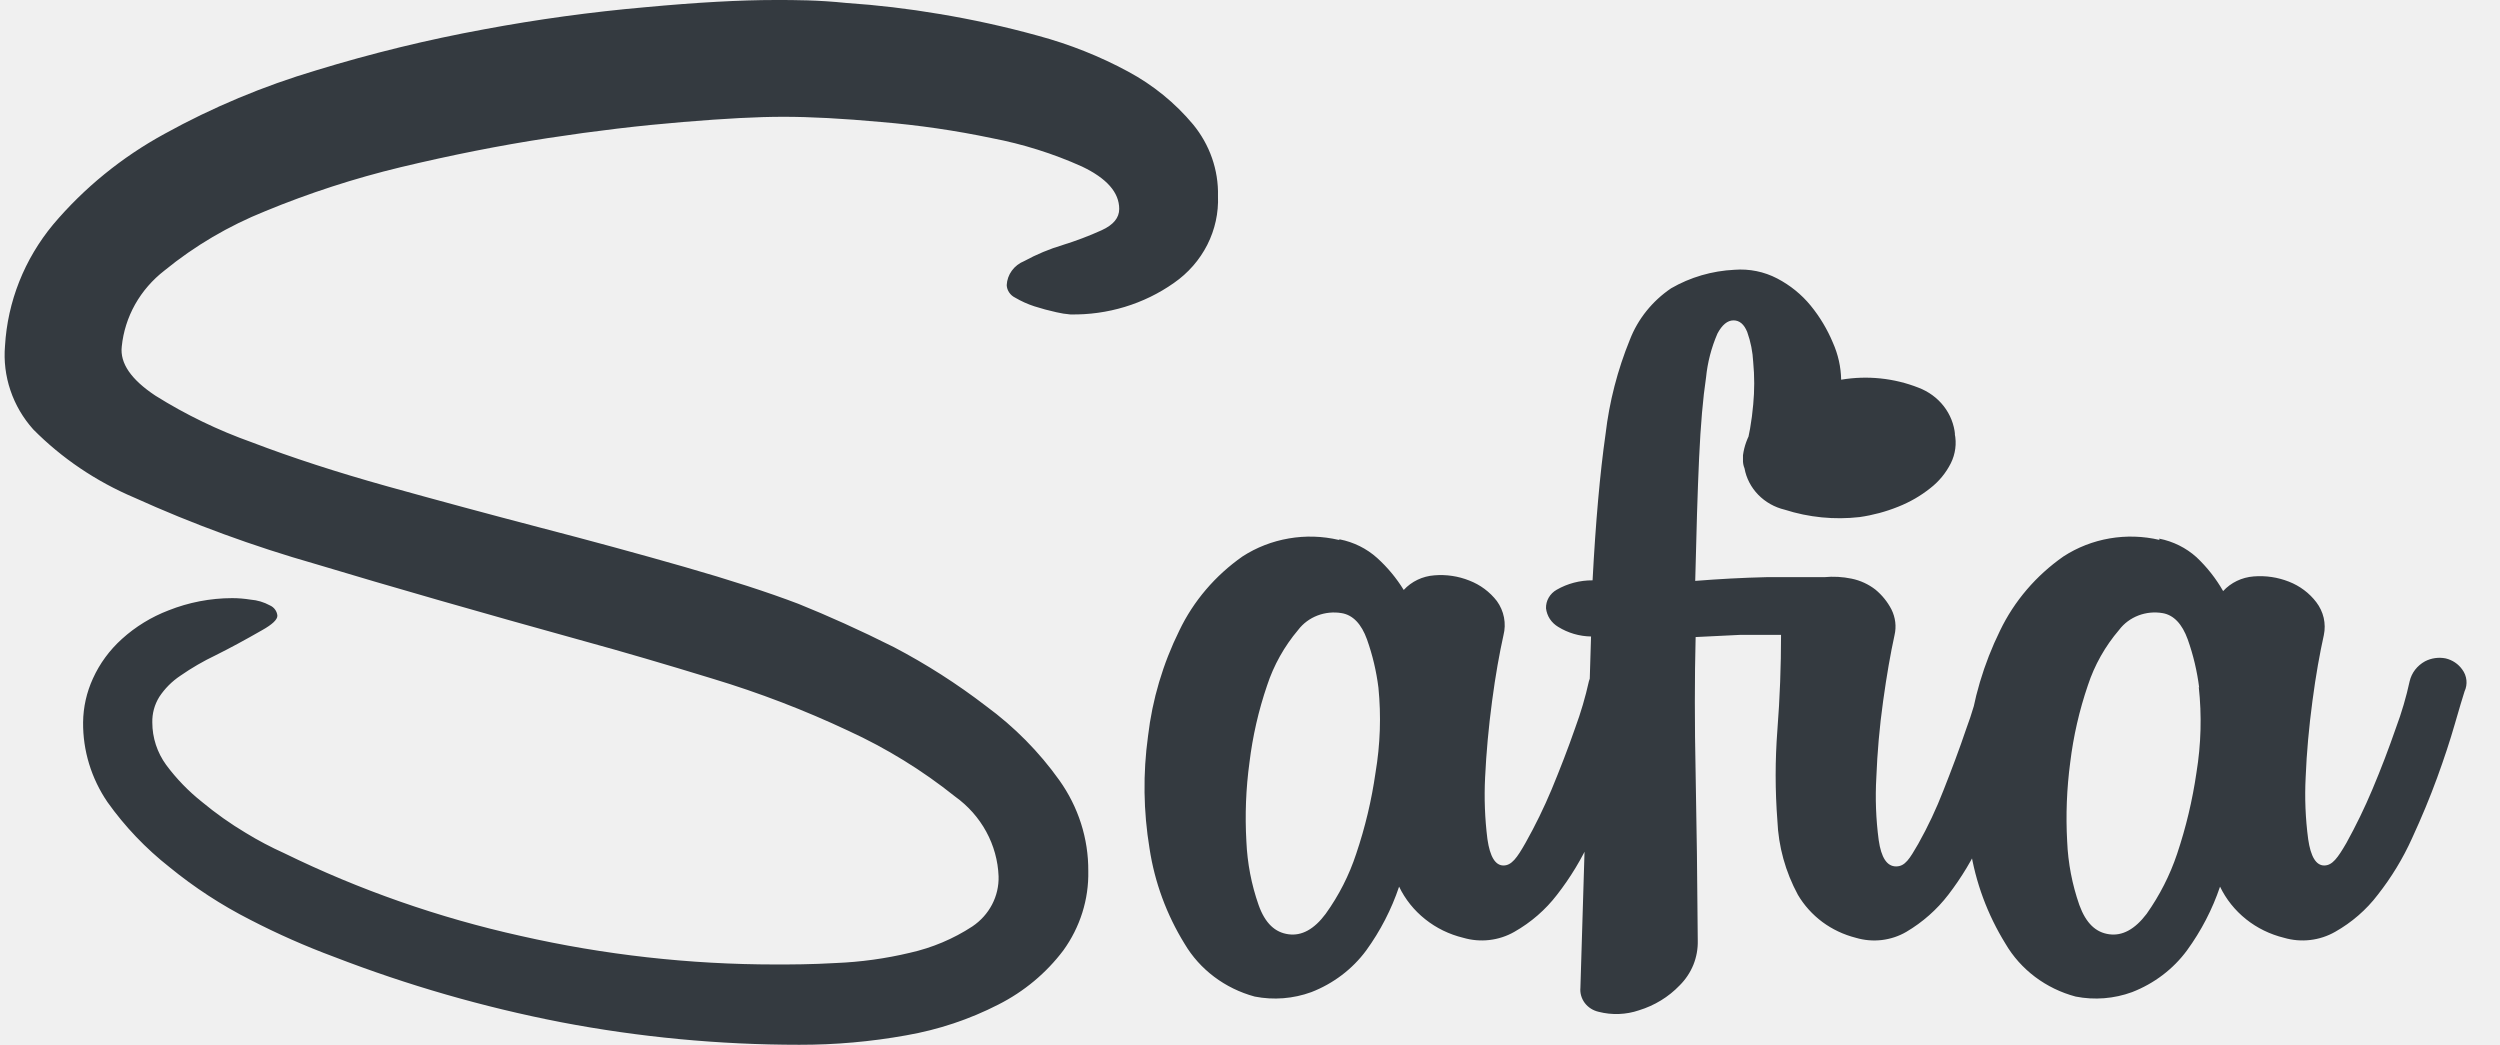
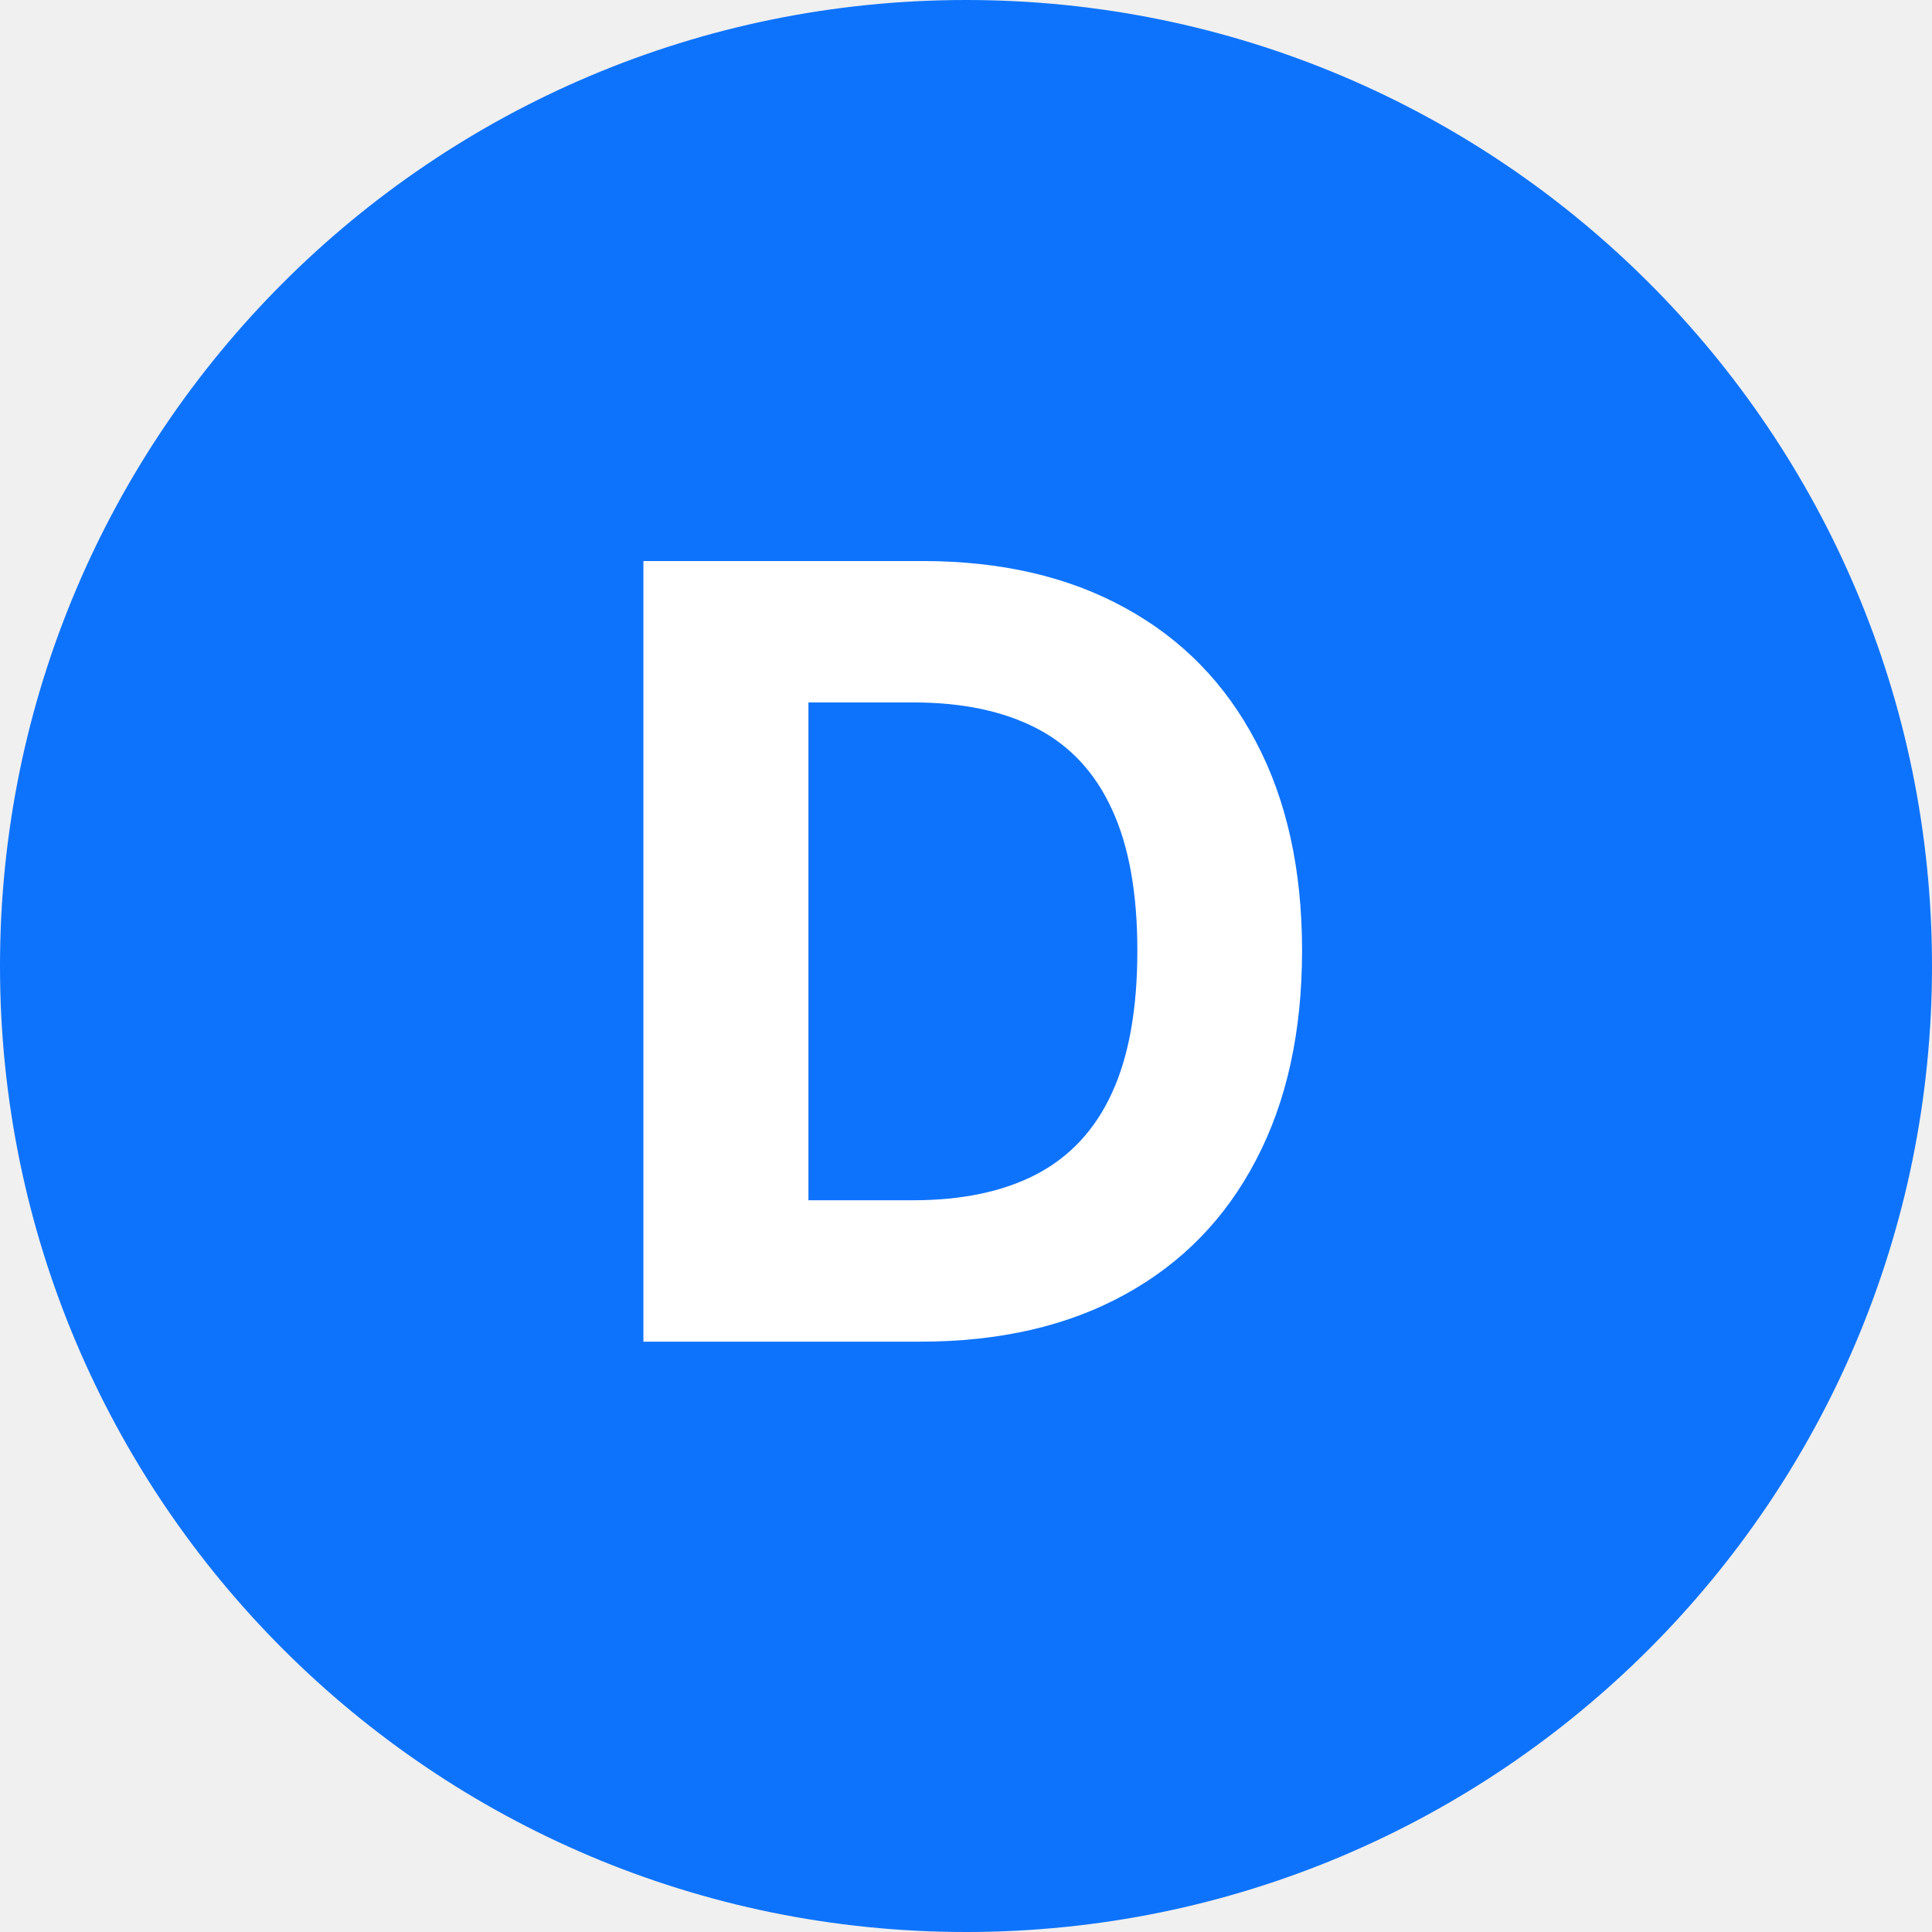
- <svg xmlns="http://www.w3.org/2000/svg" width="67" height="28" viewBox="0 0 67 28" fill="none">
-   <path d="M58.938 18.43C58.883 17.99 58.781 17.557 58.632 17.138C58.482 16.721 58.254 16.482 57.959 16.432C57.74 16.394 57.515 16.416 57.309 16.495C57.103 16.574 56.924 16.707 56.793 16.88C56.417 17.32 56.132 17.826 55.954 18.37C55.725 19.041 55.567 19.732 55.482 20.432C55.389 21.134 55.361 21.843 55.4 22.549C55.424 23.129 55.534 23.703 55.726 24.253C55.907 24.75 56.171 24.989 56.524 25.038C56.876 25.088 57.213 24.909 57.529 24.492C57.88 23.995 58.156 23.453 58.347 22.882C58.585 22.172 58.758 21.444 58.865 20.706C58.989 19.946 59.01 19.174 58.927 18.41L58.938 18.43ZM57.865 14.435C58.24 14.509 58.586 14.681 58.865 14.932C59.149 15.2 59.389 15.506 59.58 15.841C59.789 15.613 60.083 15.472 60.399 15.448C60.72 15.422 61.043 15.47 61.342 15.588C61.635 15.702 61.89 15.893 62.077 16.139C62.172 16.264 62.24 16.407 62.275 16.558C62.309 16.71 62.311 16.867 62.279 17.019C62.17 17.515 62.067 18.077 61.974 18.783C61.88 19.488 61.818 20.169 61.792 20.825C61.763 21.381 61.786 21.938 61.859 22.489C61.927 22.962 62.072 23.195 62.289 23.195C62.507 23.195 62.652 22.991 62.885 22.589C63.142 22.124 63.374 21.646 63.579 21.158C63.812 20.606 64.02 20.06 64.211 19.508C64.364 19.099 64.487 18.681 64.579 18.256C64.605 18.145 64.655 18.04 64.725 17.949C64.796 17.857 64.886 17.781 64.989 17.724C65.158 17.636 65.354 17.608 65.543 17.645C65.725 17.688 65.883 17.794 65.988 17.943C66.051 18.027 66.089 18.125 66.1 18.228C66.111 18.331 66.094 18.435 66.05 18.529C65.999 18.688 65.911 18.981 65.786 19.414C65.662 19.846 65.507 20.318 65.315 20.845C65.123 21.371 64.9 21.908 64.641 22.47C64.399 23.006 64.091 23.513 63.724 23.98C63.418 24.383 63.028 24.721 62.58 24.974C62.376 25.09 62.149 25.165 61.913 25.192C61.678 25.22 61.439 25.199 61.212 25.133C60.838 25.041 60.489 24.871 60.193 24.634C59.896 24.396 59.658 24.098 59.497 23.762C59.292 24.37 58.993 24.946 58.611 25.471C58.243 25.971 57.732 26.359 57.14 26.589C56.658 26.766 56.133 26.808 55.627 26.708C55.232 26.603 54.862 26.423 54.539 26.18C54.217 25.937 53.947 25.635 53.747 25.292C53.263 24.509 52.943 23.643 52.804 22.743C52.642 21.744 52.628 20.729 52.763 19.727C52.88 18.747 53.163 17.792 53.602 16.899C53.982 16.109 54.567 15.425 55.301 14.912C55.674 14.67 56.096 14.505 56.54 14.429C56.983 14.353 57.438 14.367 57.876 14.47L57.865 14.435ZM52.385 11.612C52.443 11.884 52.406 12.167 52.281 12.417C52.151 12.675 51.964 12.903 51.732 13.083C51.473 13.29 51.183 13.457 50.872 13.58C50.54 13.714 50.192 13.807 49.836 13.858C49.16 13.935 48.476 13.867 47.831 13.66C47.559 13.595 47.312 13.456 47.12 13.259C46.929 13.062 46.801 12.817 46.753 12.552C46.722 12.477 46.708 12.398 46.712 12.318V12.199C46.745 11.958 46.829 11.726 46.959 11.517C47.089 11.309 47.262 11.128 47.468 10.986C47.983 10.616 48.584 10.372 49.219 10.276H49.338C49.345 10.334 49.345 10.392 49.338 10.45C49.334 10.509 49.334 10.569 49.338 10.629C49.28 10.976 49.11 11.298 48.851 11.548C48.602 11.805 48.312 12.023 47.992 12.194C47.738 12.336 47.461 12.437 47.173 12.492C46.929 12.527 46.79 12.492 46.764 12.313V12.194C46.764 12.169 46.764 12.154 46.764 12.154C46.764 12.154 46.764 12.154 46.764 12.119C46.874 11.7 46.949 11.273 46.986 10.842C47.022 10.464 47.022 10.083 46.986 9.704C46.972 9.43 46.919 9.159 46.826 8.899C46.743 8.691 46.619 8.586 46.458 8.586C46.297 8.586 46.152 8.706 46.028 8.939C45.865 9.315 45.762 9.712 45.722 10.117C45.639 10.668 45.577 11.384 45.536 12.273C45.495 13.163 45.463 14.261 45.432 15.568C46.059 15.518 46.696 15.483 47.334 15.468H48.888C49.133 15.444 49.382 15.458 49.623 15.508C49.857 15.556 50.075 15.657 50.261 15.801C50.44 15.949 50.586 16.13 50.691 16.333C50.798 16.548 50.828 16.791 50.773 17.024C50.665 17.52 50.566 18.082 50.468 18.788C50.369 19.493 50.312 20.174 50.286 20.83C50.254 21.392 50.275 21.956 50.349 22.514C50.416 22.986 50.571 23.22 50.815 23.22C51.058 23.22 51.177 23.016 51.41 22.614C51.669 22.152 51.894 21.674 52.084 21.183C52.302 20.631 52.509 20.084 52.695 19.533C52.848 19.124 52.971 18.706 53.063 18.281C53.09 18.17 53.14 18.066 53.211 17.974C53.281 17.883 53.37 17.806 53.472 17.749C53.642 17.661 53.838 17.633 54.027 17.669C54.209 17.714 54.37 17.82 54.477 17.968C54.537 18.053 54.574 18.151 54.585 18.253C54.596 18.356 54.58 18.459 54.539 18.554C54.483 18.713 54.395 19.006 54.27 19.439C54.146 19.871 53.99 20.343 53.804 20.869C53.617 21.396 53.364 21.928 53.11 22.489C52.87 23.017 52.57 23.517 52.214 23.98C51.909 24.378 51.527 24.715 51.089 24.974C50.889 25.091 50.664 25.165 50.431 25.193C50.198 25.22 49.962 25.2 49.737 25.133C49.411 25.05 49.105 24.906 48.838 24.708C48.572 24.509 48.349 24.262 48.183 23.98C47.85 23.364 47.662 22.686 47.634 21.992C47.572 21.184 47.572 20.372 47.634 19.563C47.701 18.698 47.732 17.848 47.732 17.014C47.406 17.014 47.049 17.014 46.65 17.014L45.443 17.073C45.415 18.17 45.415 19.392 45.443 20.74C45.47 22.089 45.489 23.579 45.5 25.212C45.505 25.433 45.465 25.652 45.382 25.858C45.298 26.064 45.173 26.251 45.013 26.41C44.717 26.719 44.342 26.948 43.925 27.076C43.577 27.195 43.199 27.208 42.842 27.116C42.693 27.082 42.562 26.999 42.472 26.88C42.383 26.761 42.341 26.616 42.355 26.47L42.64 17.058C42.327 17.053 42.022 16.963 41.759 16.8C41.669 16.746 41.593 16.674 41.536 16.588C41.48 16.502 41.445 16.404 41.433 16.303C41.43 16.203 41.454 16.105 41.505 16.017C41.555 15.93 41.628 15.857 41.718 15.806C42.009 15.638 42.342 15.551 42.681 15.553C42.764 13.983 42.88 12.676 43.029 11.632C43.13 10.765 43.35 9.915 43.681 9.103C43.896 8.548 44.281 8.069 44.785 7.727C45.3 7.429 45.883 7.259 46.484 7.23C46.881 7.199 47.279 7.28 47.629 7.463C47.976 7.644 48.281 7.891 48.525 8.189C48.772 8.491 48.972 8.826 49.121 9.183C49.261 9.497 49.337 9.834 49.343 10.176C50.041 10.058 50.76 10.132 51.416 10.39C51.685 10.492 51.919 10.663 52.092 10.885C52.265 11.107 52.37 11.371 52.395 11.647L52.385 11.612ZM36.942 18.43C36.887 17.99 36.785 17.557 36.636 17.138C36.486 16.721 36.258 16.482 35.957 16.432C35.739 16.395 35.514 16.417 35.308 16.496C35.102 16.575 34.923 16.708 34.792 16.88C34.419 17.322 34.136 17.828 33.958 18.37C33.729 19.041 33.571 19.732 33.486 20.432C33.39 21.134 33.363 21.843 33.403 22.549C33.428 23.129 33.537 23.703 33.73 24.253C33.906 24.75 34.175 24.989 34.528 25.038C34.88 25.088 35.217 24.909 35.527 24.492C35.883 23.997 36.158 23.455 36.346 22.882C36.586 22.173 36.759 21.444 36.864 20.706C36.991 19.953 37.017 19.189 36.942 18.43ZM35.906 14.455C36.28 14.529 36.626 14.701 36.905 14.951C37.185 15.204 37.425 15.494 37.62 15.811C37.829 15.583 38.123 15.442 38.439 15.419C38.758 15.392 39.08 15.44 39.376 15.558C39.672 15.672 39.928 15.863 40.117 16.109C40.212 16.241 40.277 16.391 40.307 16.548C40.337 16.706 40.333 16.868 40.293 17.024C40.184 17.52 40.081 18.082 39.988 18.788C39.894 19.493 39.832 20.174 39.801 20.83C39.773 21.384 39.794 21.939 39.863 22.489C39.931 22.962 40.076 23.195 40.293 23.195C40.511 23.195 40.656 22.991 40.884 22.589C41.145 22.125 41.378 21.647 41.583 21.158C41.811 20.606 42.024 20.06 42.215 19.508C42.366 19.099 42.489 18.68 42.583 18.256C42.613 18.148 42.666 18.046 42.738 17.958C42.81 17.87 42.9 17.797 43.003 17.744C43.161 17.663 43.344 17.635 43.521 17.665C43.705 17.706 43.866 17.812 43.971 17.963C44.035 18.046 44.074 18.145 44.086 18.247C44.098 18.35 44.081 18.454 44.039 18.549C43.987 18.708 43.894 19.001 43.775 19.433C43.655 19.866 43.495 20.338 43.303 20.865C43.111 21.391 42.889 21.928 42.63 22.489C42.39 23.018 42.088 23.518 41.728 23.98C41.42 24.382 41.031 24.72 40.583 24.974C40.38 25.09 40.153 25.165 39.917 25.192C39.682 25.22 39.443 25.199 39.216 25.133C38.84 25.042 38.491 24.872 38.194 24.634C37.896 24.397 37.657 24.099 37.496 23.762C37.292 24.37 36.995 24.946 36.615 25.471C36.246 25.971 35.736 26.359 35.144 26.589C34.66 26.766 34.133 26.808 33.626 26.708C32.829 26.492 32.153 25.983 31.746 25.292C31.263 24.509 30.945 23.643 30.808 22.743C30.643 21.745 30.629 20.729 30.767 19.727C30.882 18.746 31.165 17.791 31.606 16.899C31.984 16.109 32.568 15.425 33.3 14.912C33.674 14.67 34.097 14.506 34.541 14.43C34.985 14.353 35.441 14.367 35.88 14.47L35.906 14.455ZM20.789 0C21.307 0 21.913 -7.4043e-08 22.69 0.08C23.52 0.136 24.347 0.234 25.166 0.373C26.063 0.522 26.95 0.717 27.824 0.959C28.664 1.186 29.473 1.507 30.233 1.918C30.903 2.278 31.494 2.759 31.974 3.334C32.422 3.879 32.659 4.558 32.642 5.252C32.66 5.704 32.562 6.153 32.356 6.56C32.15 6.966 31.843 7.318 31.461 7.583C30.657 8.15 29.681 8.446 28.684 8.427C28.558 8.417 28.433 8.397 28.311 8.368C28.111 8.324 27.914 8.271 27.72 8.209C27.539 8.15 27.365 8.071 27.202 7.975C27.138 7.943 27.084 7.896 27.045 7.837C27.006 7.779 26.983 7.712 26.98 7.642C26.986 7.503 27.034 7.368 27.117 7.254C27.201 7.139 27.317 7.05 27.451 6.996C27.779 6.817 28.126 6.672 28.487 6.564C28.841 6.454 29.187 6.323 29.523 6.171C29.839 6.027 29.995 5.838 29.995 5.6C29.995 5.158 29.663 4.78 28.995 4.462C28.225 4.116 27.414 3.861 26.581 3.702C25.604 3.497 24.614 3.353 23.617 3.27C22.581 3.175 21.711 3.13 21.001 3.13C20.292 3.13 19.447 3.175 18.302 3.27C17.157 3.364 15.976 3.503 14.676 3.702C13.376 3.901 12.086 4.159 10.734 4.482C9.494 4.781 8.281 5.175 7.107 5.66C6.128 6.053 5.217 6.589 4.408 7.25C4.086 7.499 3.818 7.808 3.621 8.157C3.425 8.507 3.303 8.891 3.263 9.287C3.212 9.734 3.512 10.171 4.165 10.604C4.977 11.113 5.846 11.533 6.755 11.856C7.819 12.263 9.028 12.656 10.381 13.034C11.735 13.411 13.091 13.777 14.448 14.132C15.812 14.486 17.107 14.839 18.333 15.19C19.559 15.541 20.582 15.872 21.4 16.184C22.188 16.502 23.042 16.884 23.954 17.342C24.824 17.798 25.651 18.327 26.425 18.922C27.186 19.48 27.849 20.151 28.389 20.909C28.901 21.626 29.172 22.475 29.166 23.344C29.182 24.103 28.948 24.847 28.497 25.471C28.041 26.076 27.446 26.573 26.757 26.922C25.983 27.319 25.149 27.597 24.286 27.747C23.341 27.917 22.382 28.002 21.421 28C19.274 28 17.133 27.797 15.028 27.394C12.953 26.99 10.921 26.404 8.957 25.645C8.186 25.359 7.435 25.027 6.708 24.651C5.935 24.258 5.209 23.785 4.543 23.24C3.905 22.738 3.345 22.15 2.88 21.496C2.447 20.861 2.22 20.117 2.227 19.359C2.231 18.953 2.321 18.553 2.492 18.181C2.673 17.782 2.937 17.422 3.269 17.123C3.631 16.795 4.055 16.535 4.517 16.358C5.058 16.143 5.637 16.031 6.222 16.03C6.386 16.03 6.551 16.044 6.714 16.07C6.896 16.084 7.073 16.137 7.232 16.224C7.288 16.248 7.337 16.287 7.372 16.336C7.408 16.385 7.429 16.442 7.434 16.502C7.434 16.606 7.299 16.735 7.024 16.889C6.562 17.154 6.147 17.378 5.781 17.56C5.452 17.717 5.136 17.9 4.838 18.107C4.61 18.258 4.416 18.453 4.268 18.678C4.14 18.886 4.076 19.123 4.082 19.364C4.082 19.771 4.212 20.168 4.455 20.502C4.73 20.872 5.053 21.206 5.419 21.496C5.784 21.799 6.174 22.075 6.584 22.32C6.917 22.524 7.263 22.706 7.62 22.867C9.63 23.851 11.758 24.595 13.956 25.083C16.193 25.591 18.485 25.848 20.784 25.848C21.193 25.848 21.732 25.848 22.4 25.809C23.069 25.782 23.734 25.69 24.384 25.535C24.982 25.401 25.55 25.162 26.057 24.83C26.282 24.679 26.464 24.477 26.587 24.242C26.71 24.007 26.77 23.746 26.762 23.483C26.746 23.066 26.633 22.658 26.431 22.288C26.23 21.919 25.945 21.597 25.596 21.347C24.721 20.647 23.759 20.054 22.732 19.583C21.561 19.032 20.349 18.567 19.105 18.191C17.82 17.797 16.689 17.466 15.712 17.198C12.873 16.412 10.456 15.718 8.459 15.116C6.791 14.64 5.163 14.044 3.59 13.332C2.574 12.9 1.656 12.281 0.891 11.508C0.617 11.202 0.409 10.846 0.28 10.463C0.15 10.079 0.1 9.674 0.134 9.272C0.202 8.085 0.653 6.947 1.424 6.017C2.253 5.036 3.265 4.212 4.408 3.588C5.695 2.876 7.061 2.305 8.48 1.883C9.955 1.431 11.456 1.064 12.977 0.785C14.402 0.519 15.841 0.321 17.287 0.194C18.668 0.065 19.836 0 20.789 0Z" fill="#343A40" />
+ <svg xmlns="http://www.w3.org/2000/svg" width="36" height="36" viewBox="0 0 36 36" fill="none">
+   <rect width="36" height="36" rx="18" fill="#0E73FC" />
+   <path d="M17.145 25H11.989V10.454H17.188C18.651 10.454 19.91 10.746 20.966 11.328C22.022 11.906 22.834 12.737 23.402 13.821C23.975 14.905 24.262 16.203 24.262 17.713C24.262 19.228 23.975 20.53 23.402 21.619C22.834 22.708 22.017 23.544 20.952 24.126C19.891 24.709 18.622 25 17.145 25ZM15.064 22.365H17.017C17.926 22.365 18.691 22.204 19.311 21.882C19.936 21.555 20.405 21.051 20.718 20.369C21.035 19.683 21.193 18.797 21.193 17.713C21.193 16.638 21.035 15.76 20.718 15.078C20.405 14.396 19.939 13.894 19.318 13.572C18.698 13.251 17.933 13.089 17.024 13.089H15.064V22.365Z" fill="white" />
</svg>
